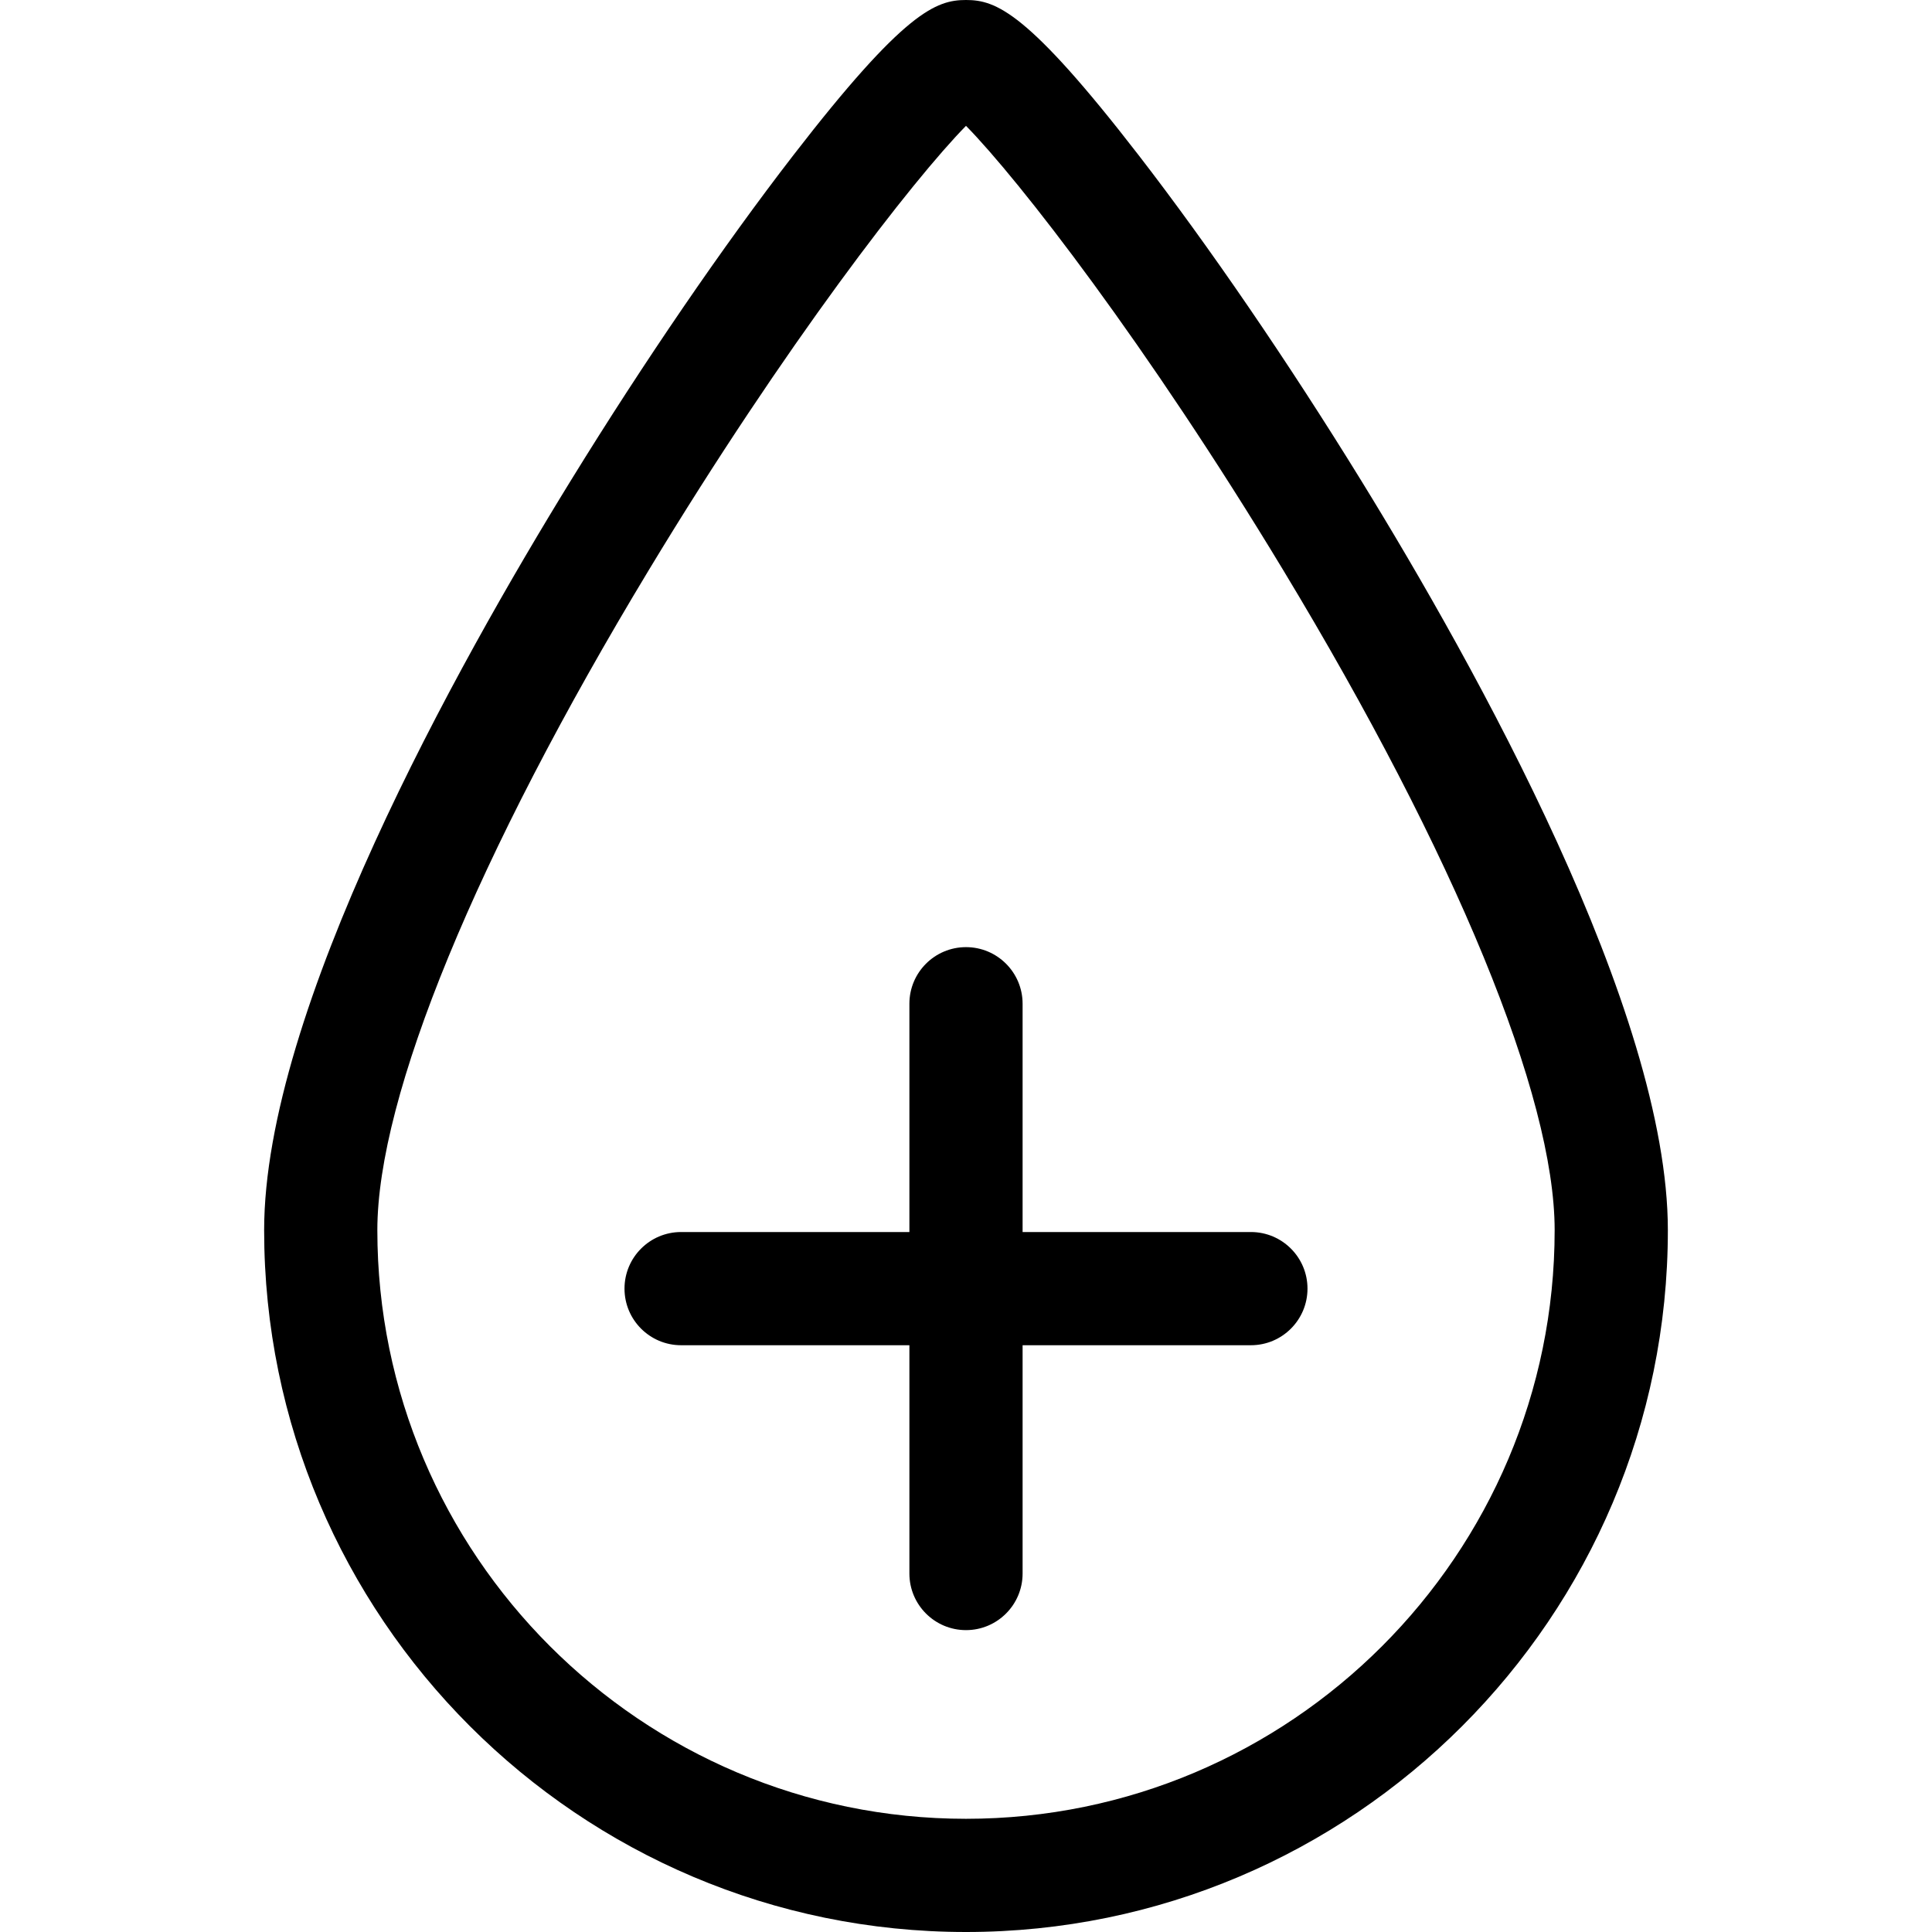
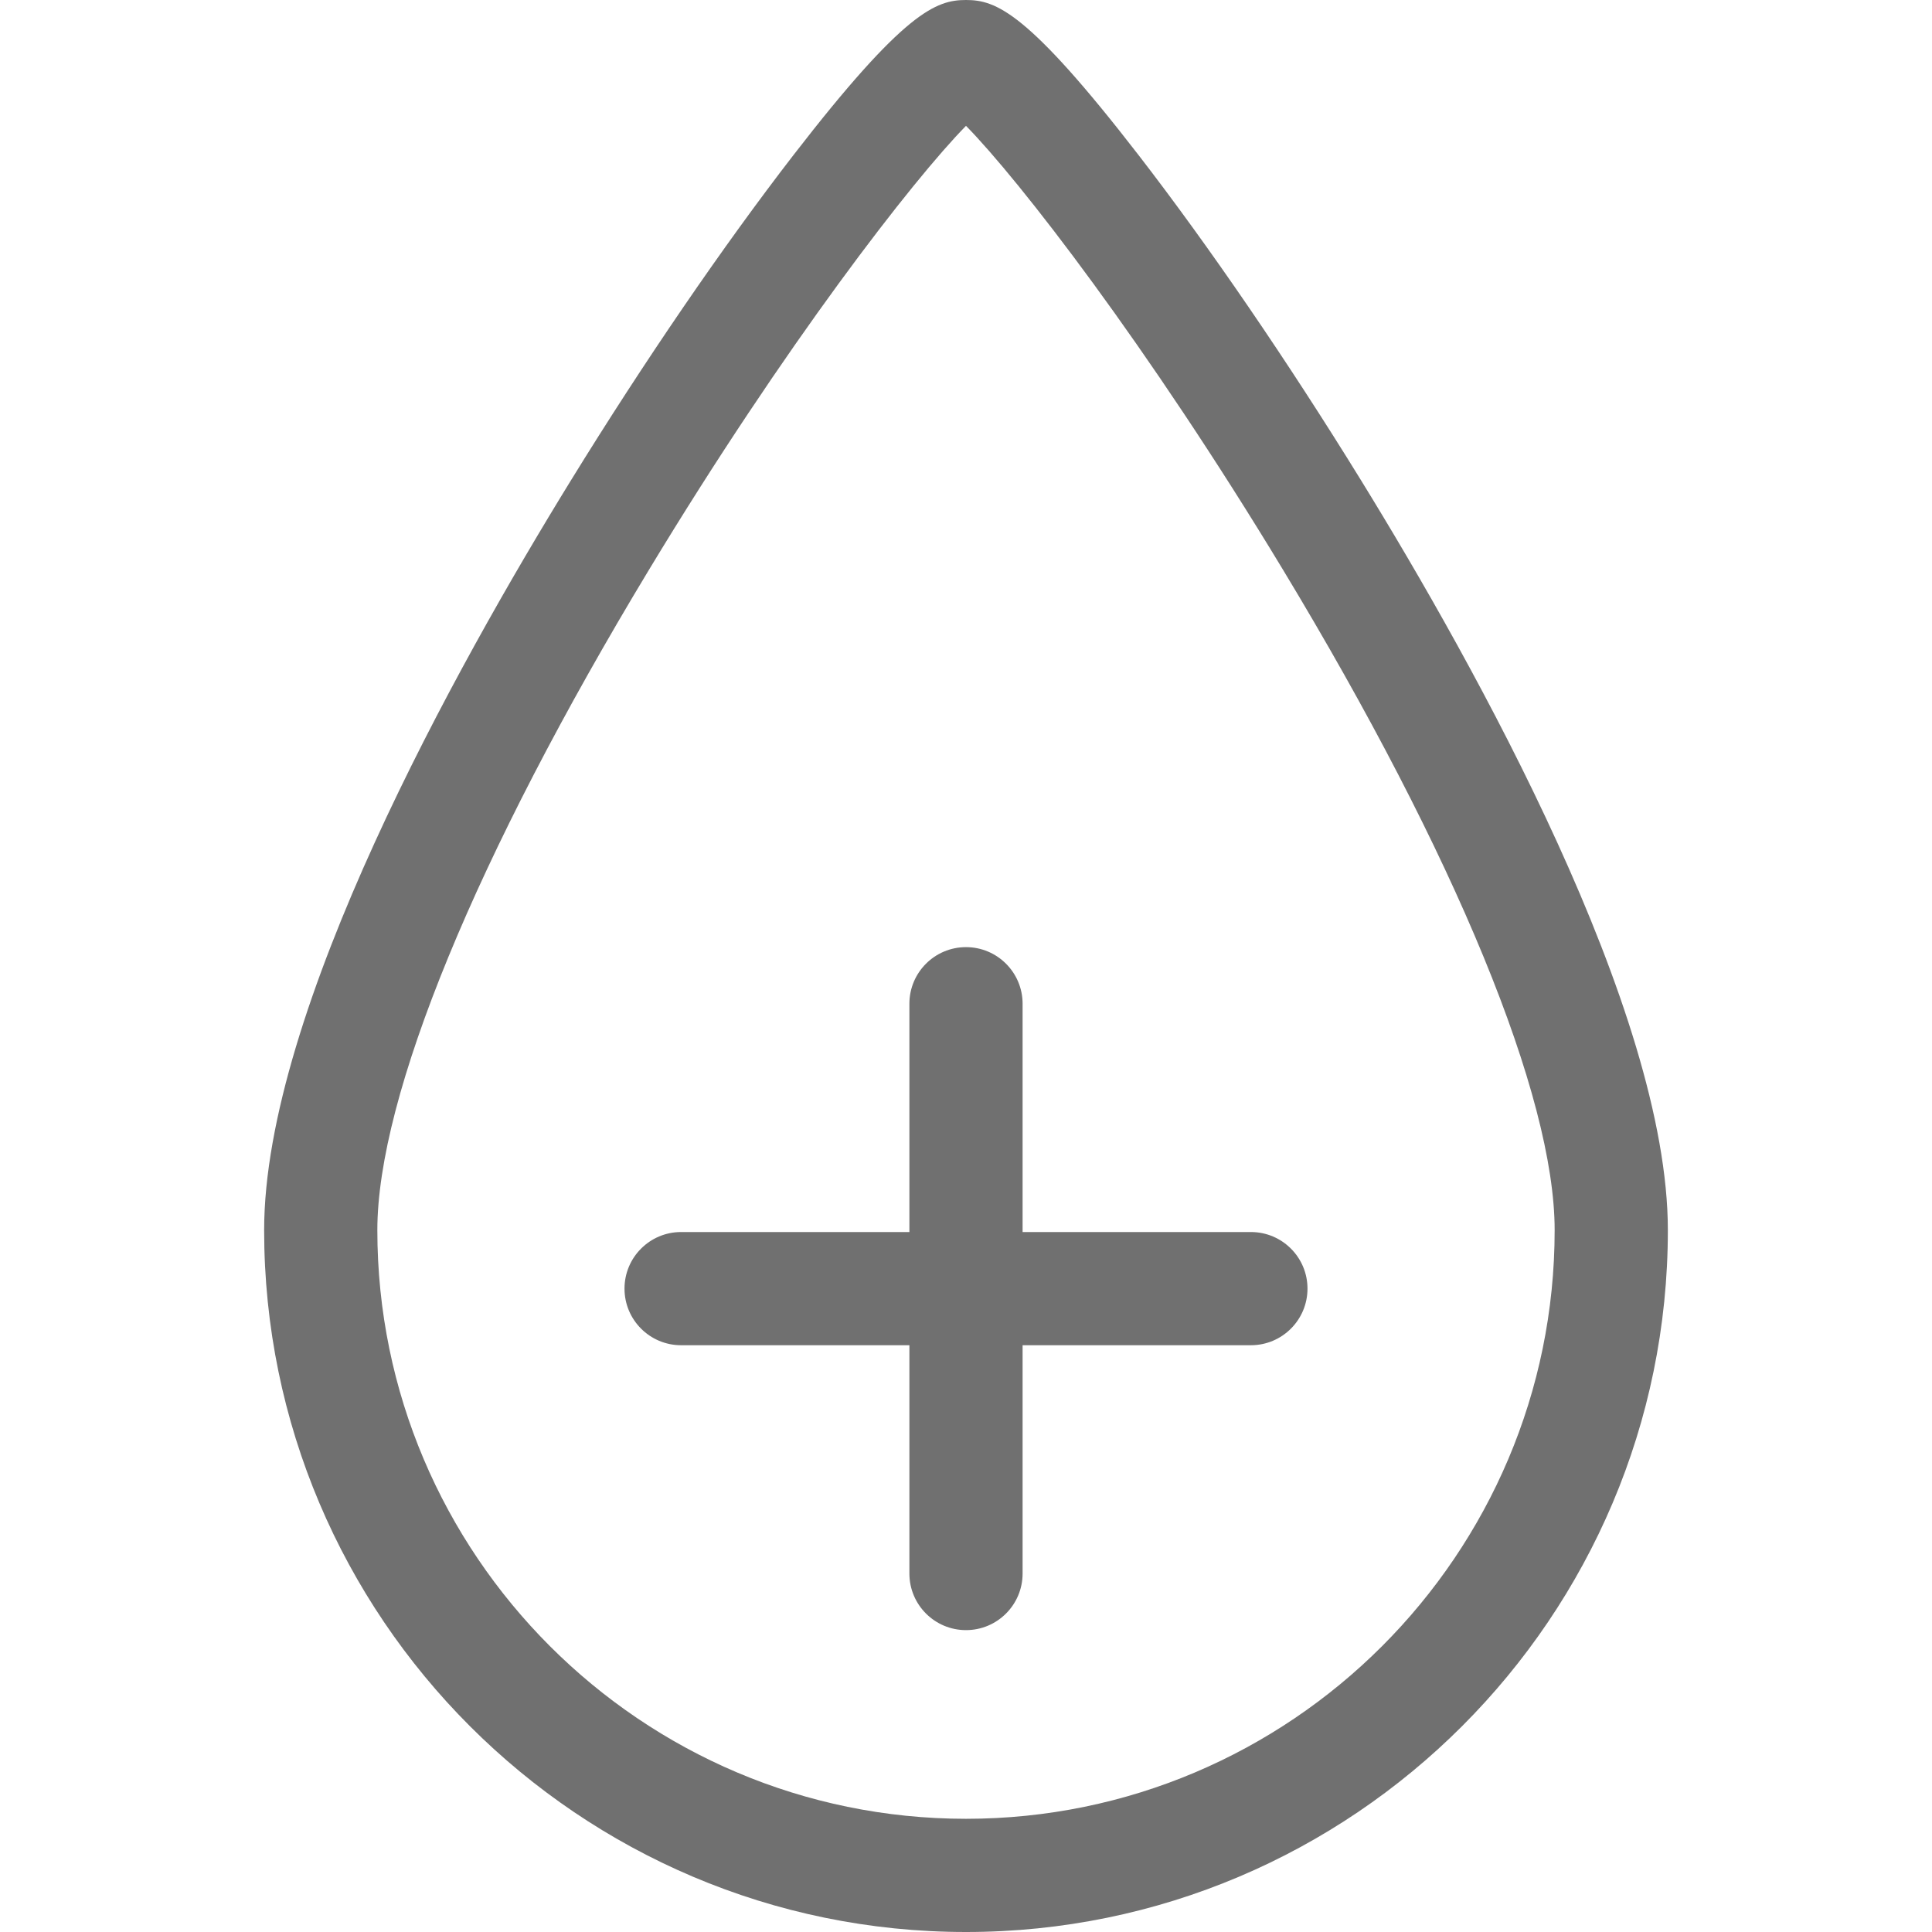
- <svg xmlns="http://www.w3.org/2000/svg" id="Layer_1" enable-background="new 0 0 512.001 512.001" height="512" viewBox="0 0 512.001 512.001" width="512">
+ <svg xmlns="http://www.w3.org/2000/svg" id="Layer_1" fill="#707070" enable-background="new 0 0 512.001 512.001" height="512" viewBox="0 0 512.001 512.001" width="512">
  <g>
    <path d="m360.647 127.218c-19.336-31.388-40.249-61.957-58.886-86.076-29.45-38.113-37.845-41.142-45.761-41.142s-16.311 3.029-45.76 41.142c-18.637 24.119-39.55 54.688-58.886 86.076-30.383 49.32-81.354 140.727-81.354 198.783 0 102.561 83.439 186 186 186s186-83.439 186-186c0-58.056-50.97-149.464-81.353-198.783zm-104.647 354.783c-86.019 0-156-69.981-156-156 0-35.506 26.236-99.29 71.982-174.995 36.054-59.665 69.999-103.403 84.018-117.657 14.02 14.254 47.965 57.992 84.018 117.657 45.746 75.705 71.982 139.488 71.982 174.995 0 86.019-69.981 156-156 156z" />
    <path d="m331.5 326.501h-60.5v-60.5c0-8.284-6.716-15-15-15s-15 6.716-15 15v60.5h-60.5c-8.284 0-15 6.716-15 15s6.716 15 15 15h60.5v60.499c0 8.284 6.716 15 15 15s15-6.716 15-15v-60.5h60.5c8.284 0 15-6.716 15-15s-6.715-14.999-15-14.999z" />
  </g>
</svg>
